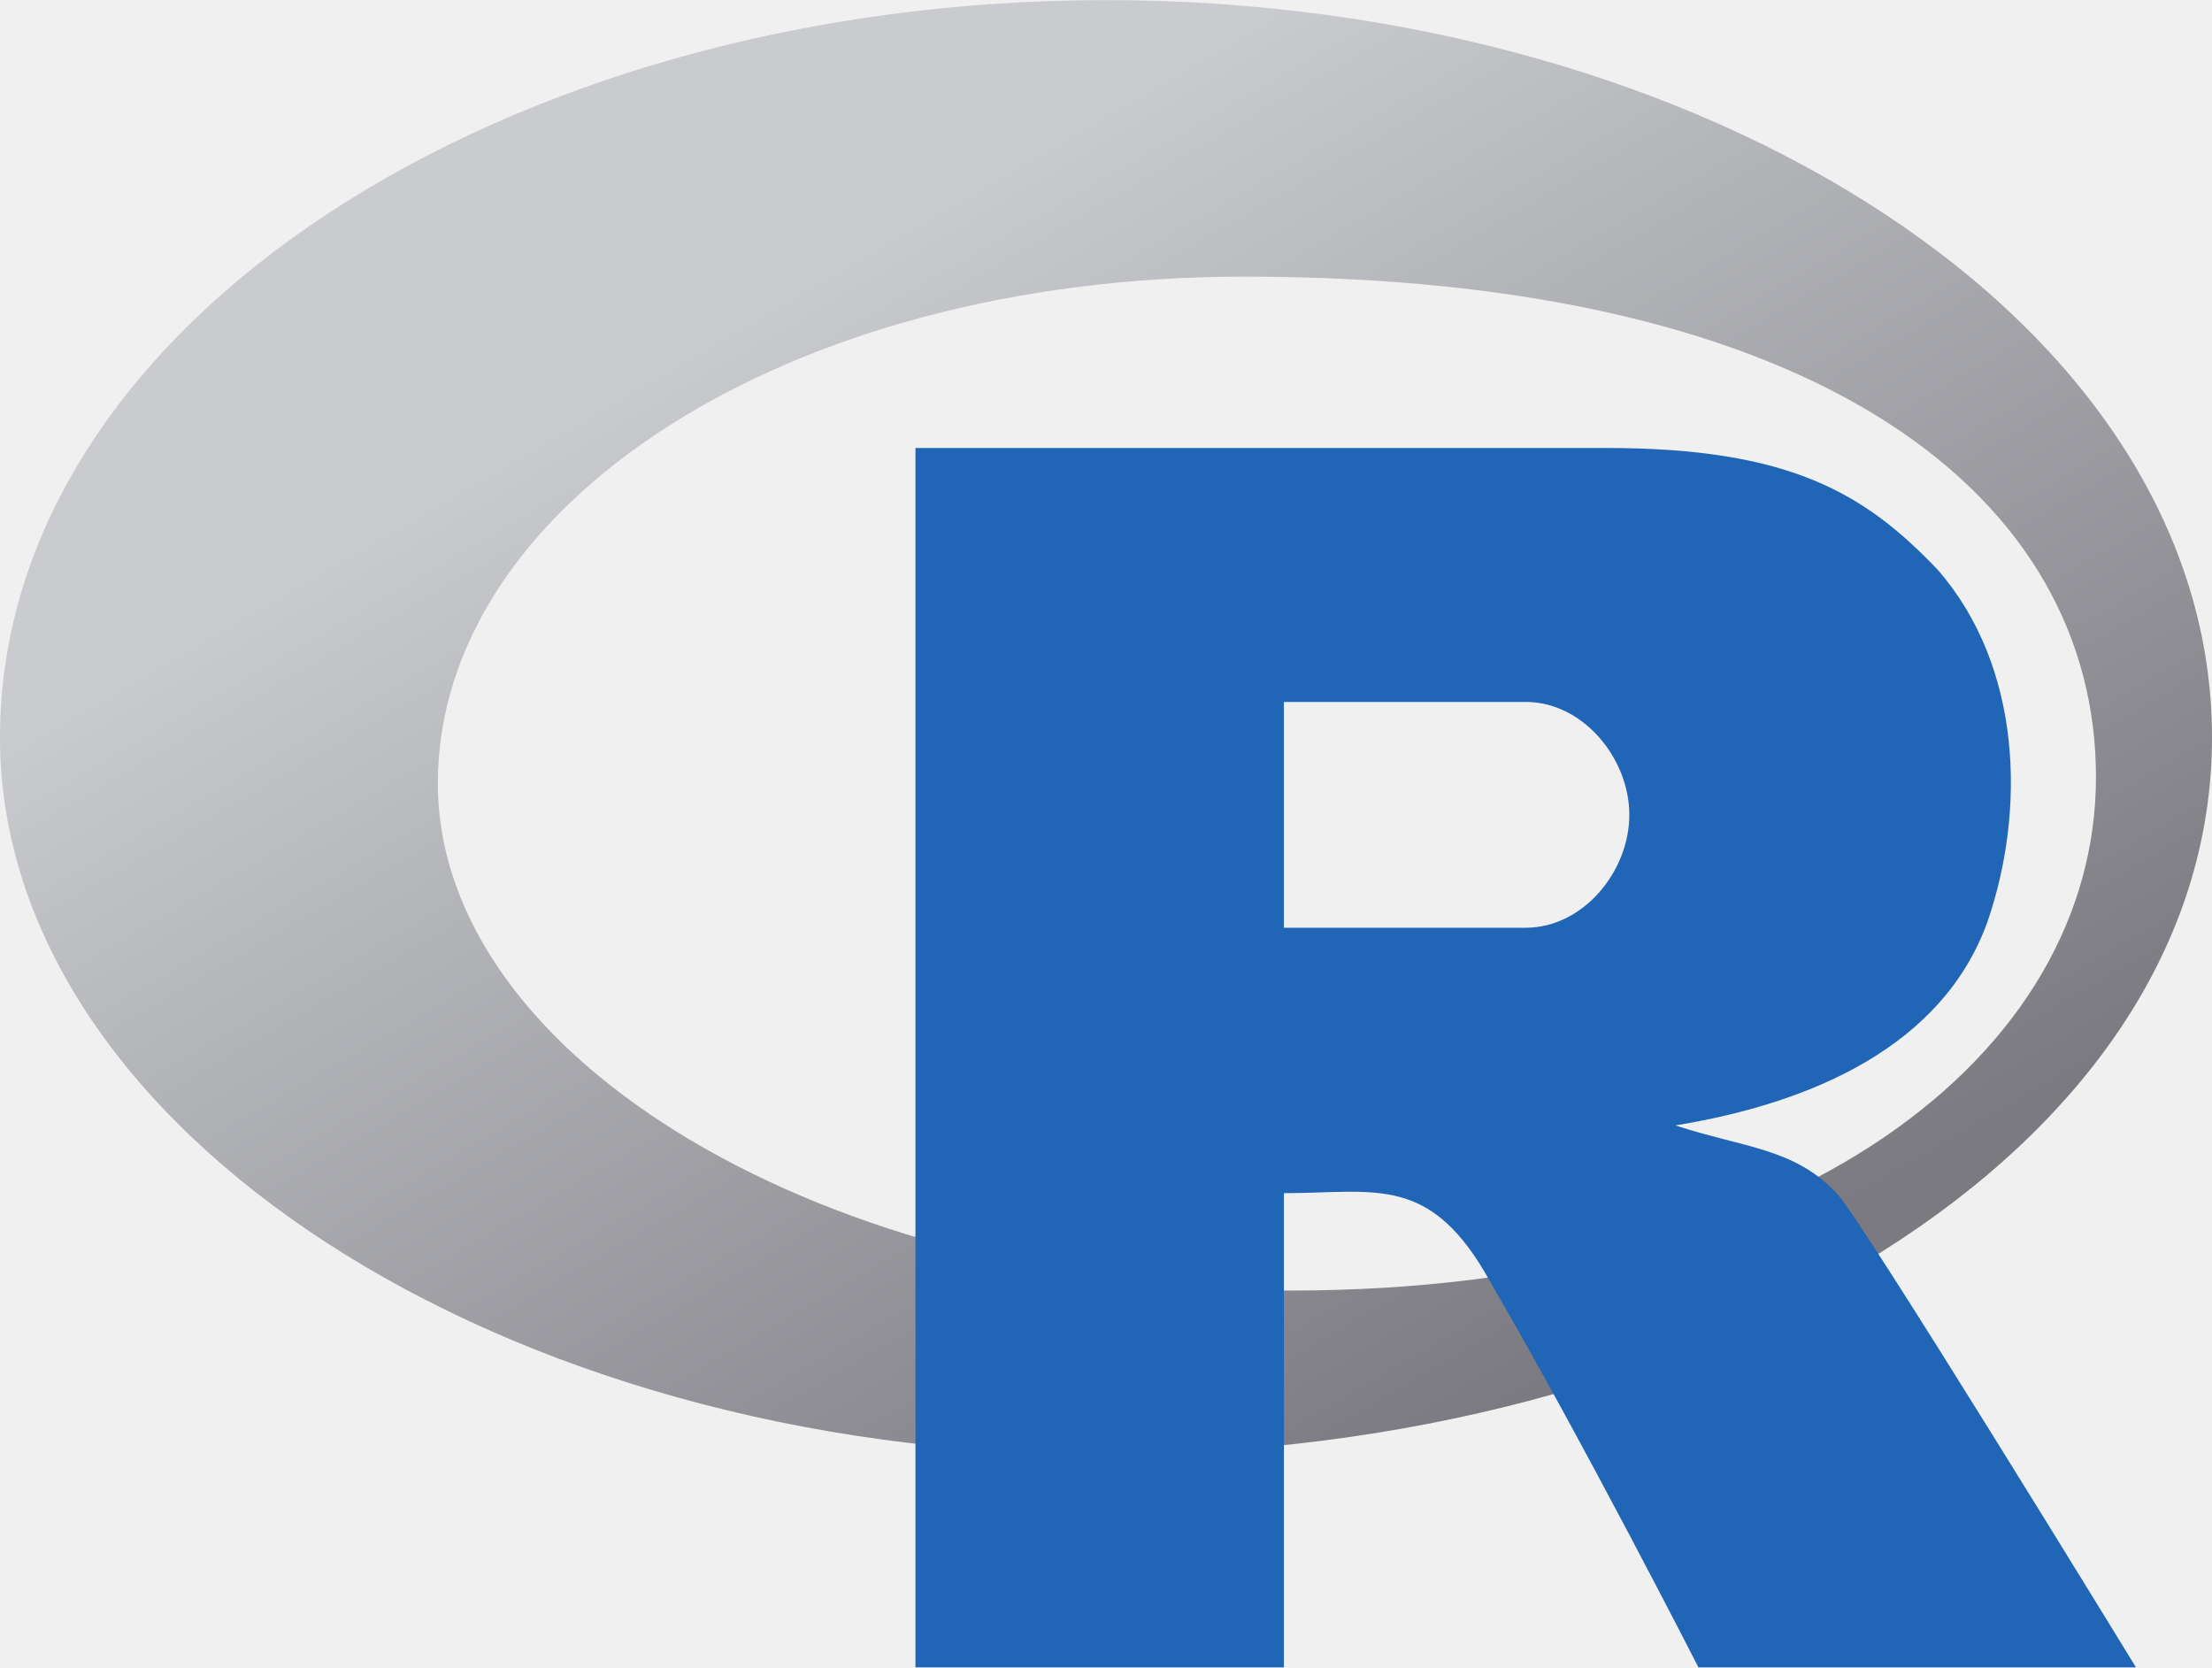
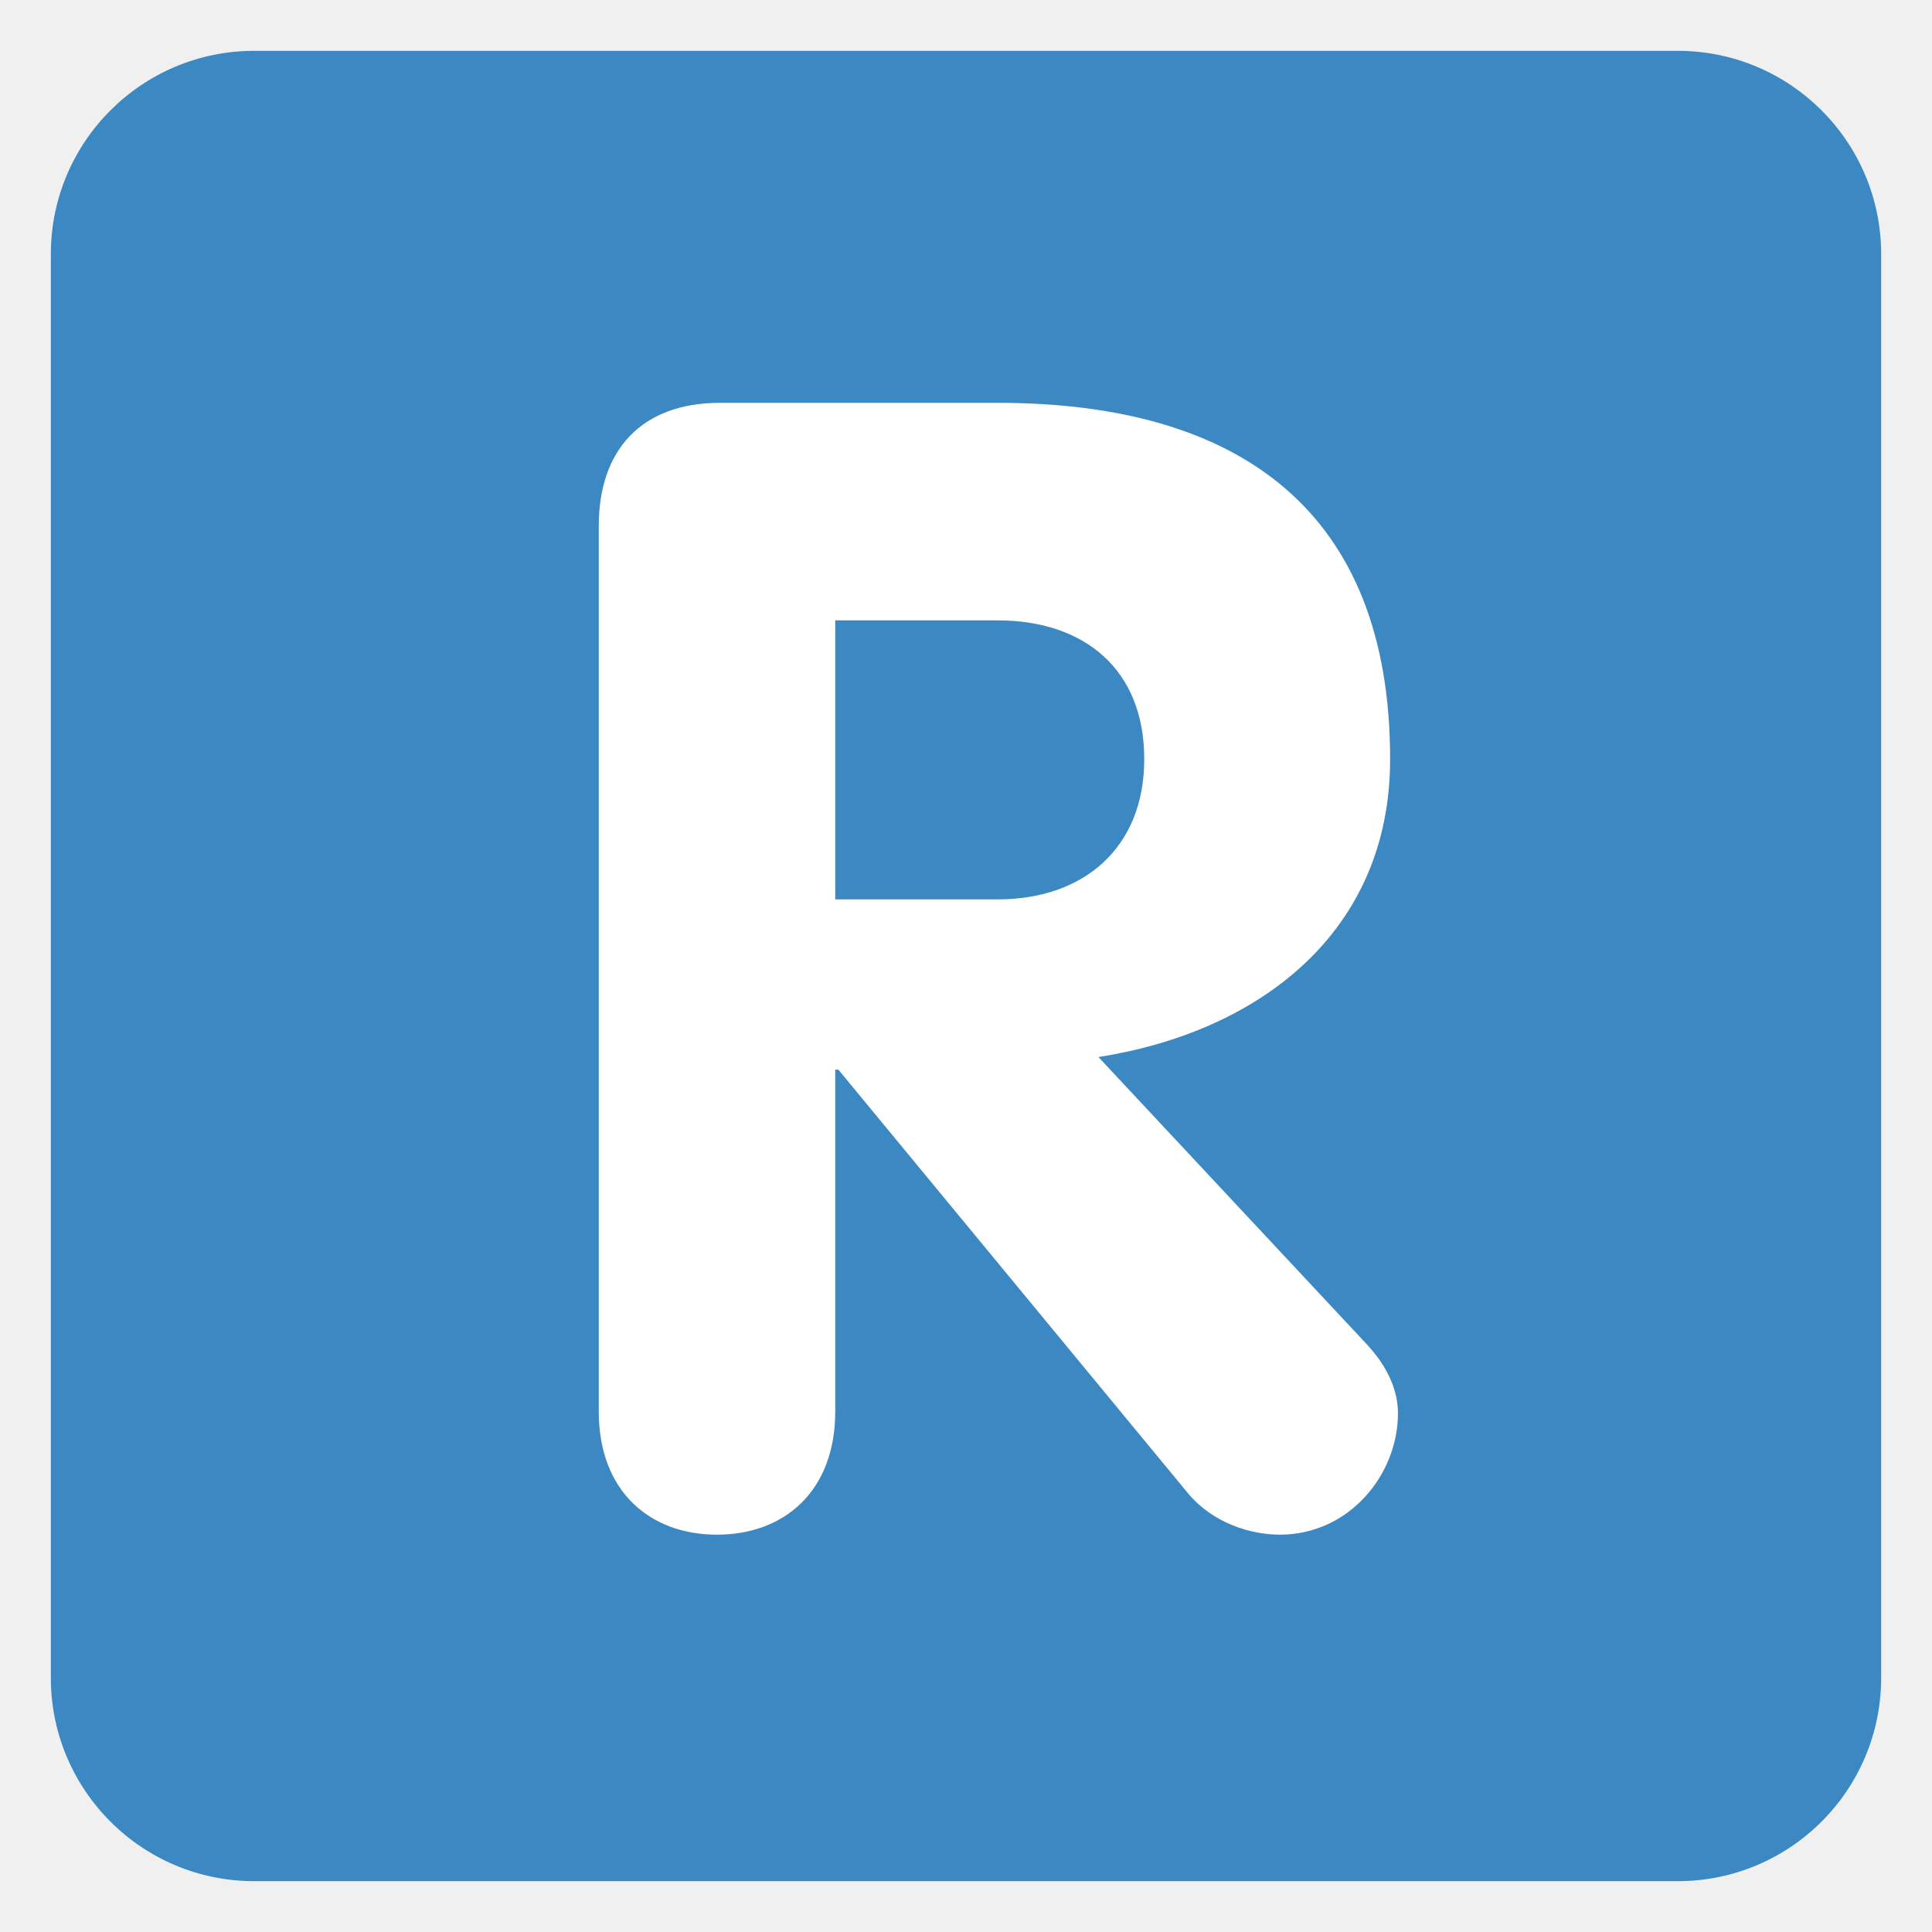
- <svg xmlns="http://www.w3.org/2000/svg" width="2500" height="1885" preserveAspectRatio="xMidYMid" viewBox="0 0 256 193">
+ <svg xmlns="http://www.w3.org/2000/svg" viewBox="0 0 47.5 47.5">
  <defs>
-     <linearGradient id="a" x1="37.973%" x2="91.121%" y1="16.999%" y2="76.326%">
-       <stop offset="0%" stop-color="#C9CBCE" />
-       <stop offset="100%" stop-color="#7B7A81" />
-     </linearGradient>
+     <clipPath id="a">
+       <path d="M0 38h38V0H0v38Z" />
+     </clipPath>
  </defs>
-   <path fill="url(#a)" d="M149.333 149.333c-53.333 0-98.659-26.713-98.659-58.713S90.667 32 144 32c67.357 0 98.572 25.911 98.572 57.911s-34.407 59.422-93.239 59.422M128 0C58.667 0 0 37.333 0 85.333c0 45.334 58.312 82.969 127.646 82.969 69.333 0 128.354-34.969 128.354-82.969C256 37.333 197.333 0 128 0" />
-   <path fill="#2165B6" d="M105.946 51.829v141.109h42.643v-54.875c10.661 0 17.011-2.328 23.986 10.452 10.661 18.292 23.987 44.423 23.987 44.423H247.2s-31.982-52.262-34.647-54.875c-4.915-5.227-10.661-5.227-18.656-7.84 15.991-2.613 30.899-9.248 36.082-23.464 4.531-13.065 3.998-29.685-5.714-40.83-8.411-8.819-17.042-14.1-38.364-14.1h-79.955zm42.643 29.388h27.984c6.636 0 11.993 6.533 11.993 13.065 0 6.533-5.33 13.066-11.993 13.066h-27.984V81.217z" />
+   <g clip-path="url(#a)" transform="matrix(1.25 0 0 -1.25 0 47.5)">
+     <path fill="#3b88c3" d="M37 5a4 4 0 0 0-4-4H5a4 4 0 0 0-4 4v28a4 4 0 0 0 4 4h28a4 4 0 0 0 4-4V5Z" />
+     <path fill="#fff" d="M16.428 20.31h3.193c1.705 0 2.885 1.023 2.885 2.759 0 1.767-1.18 2.729-2.885 2.729h-3.193V20.31Zm-4.651 7.348c0 1.488.837 2.419 2.387 2.419h5.457c4.775 0 7.721-2.14 7.721-7.008 0-3.41-2.574-5.363-5.737-5.86l5.272-5.643c.433-.465.619-.93.619-1.364 0-1.209-.961-2.387-2.324-2.387-.559 0-1.303.217-1.799.806l-6.883 8.34h-.062v-6.728c0-1.551-.992-2.418-2.326-2.418-1.333 0-2.325.867-2.325 2.418v17.425z" />
+   </g>
</svg>
